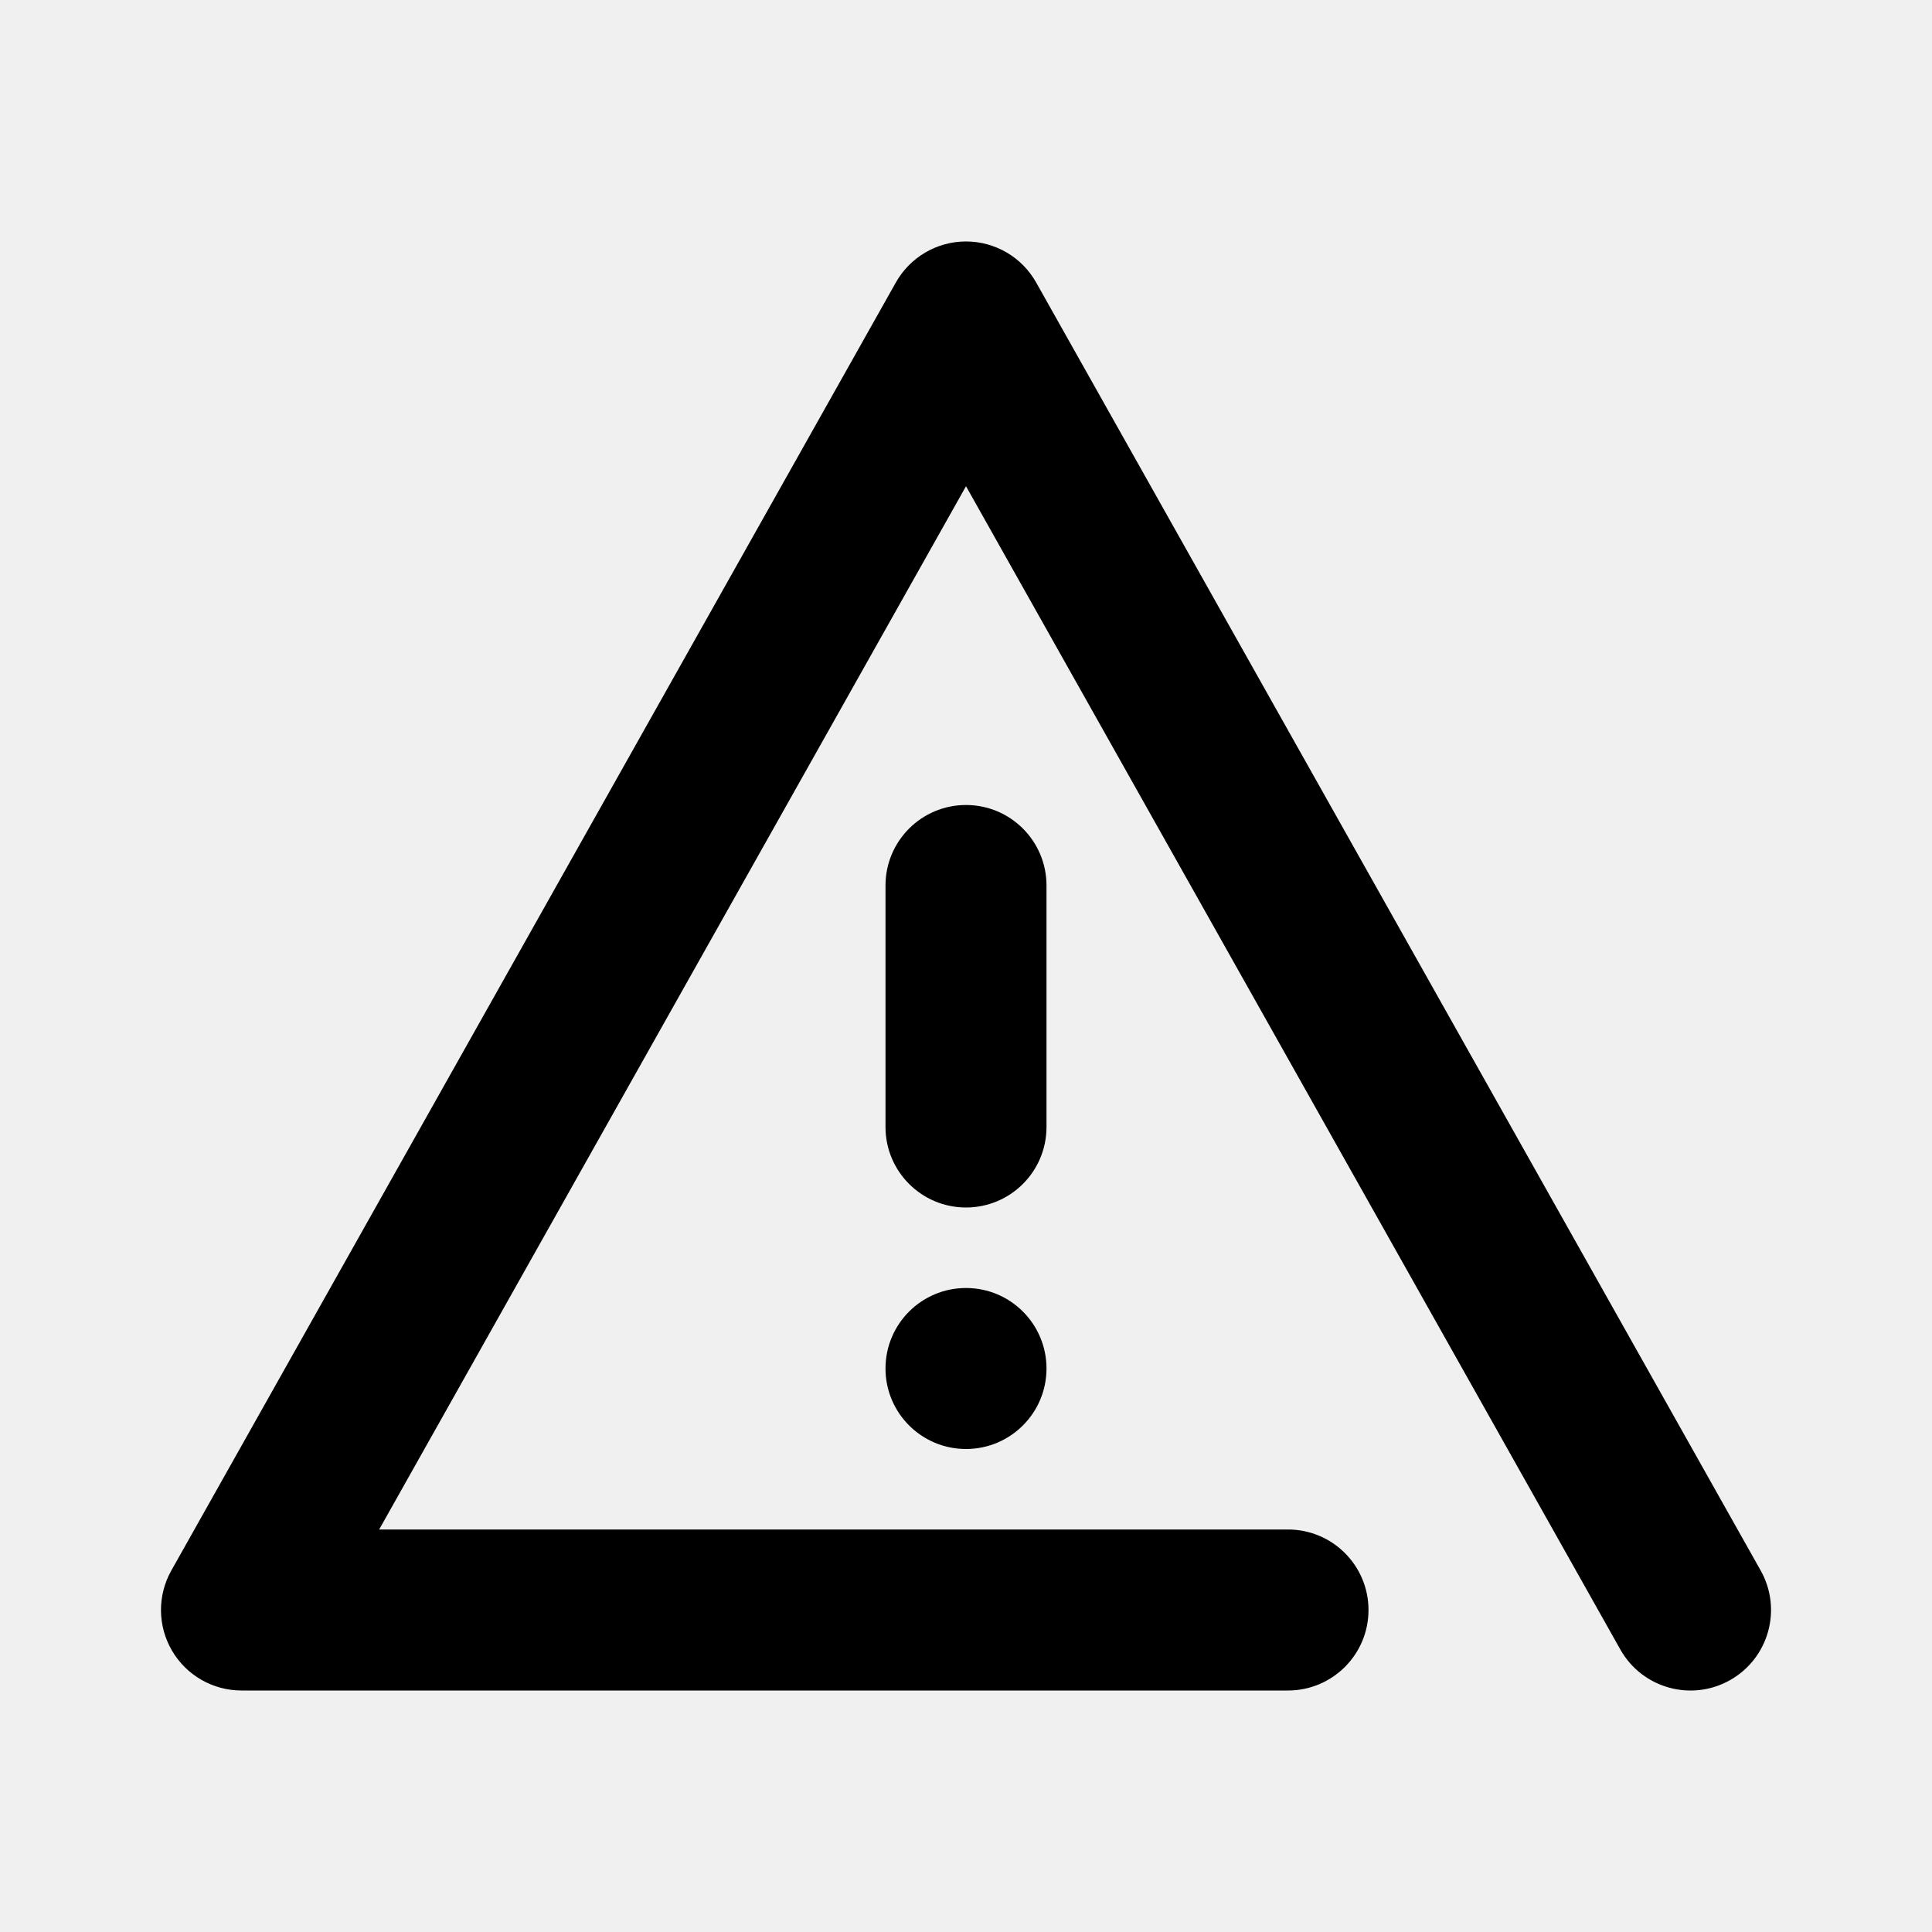
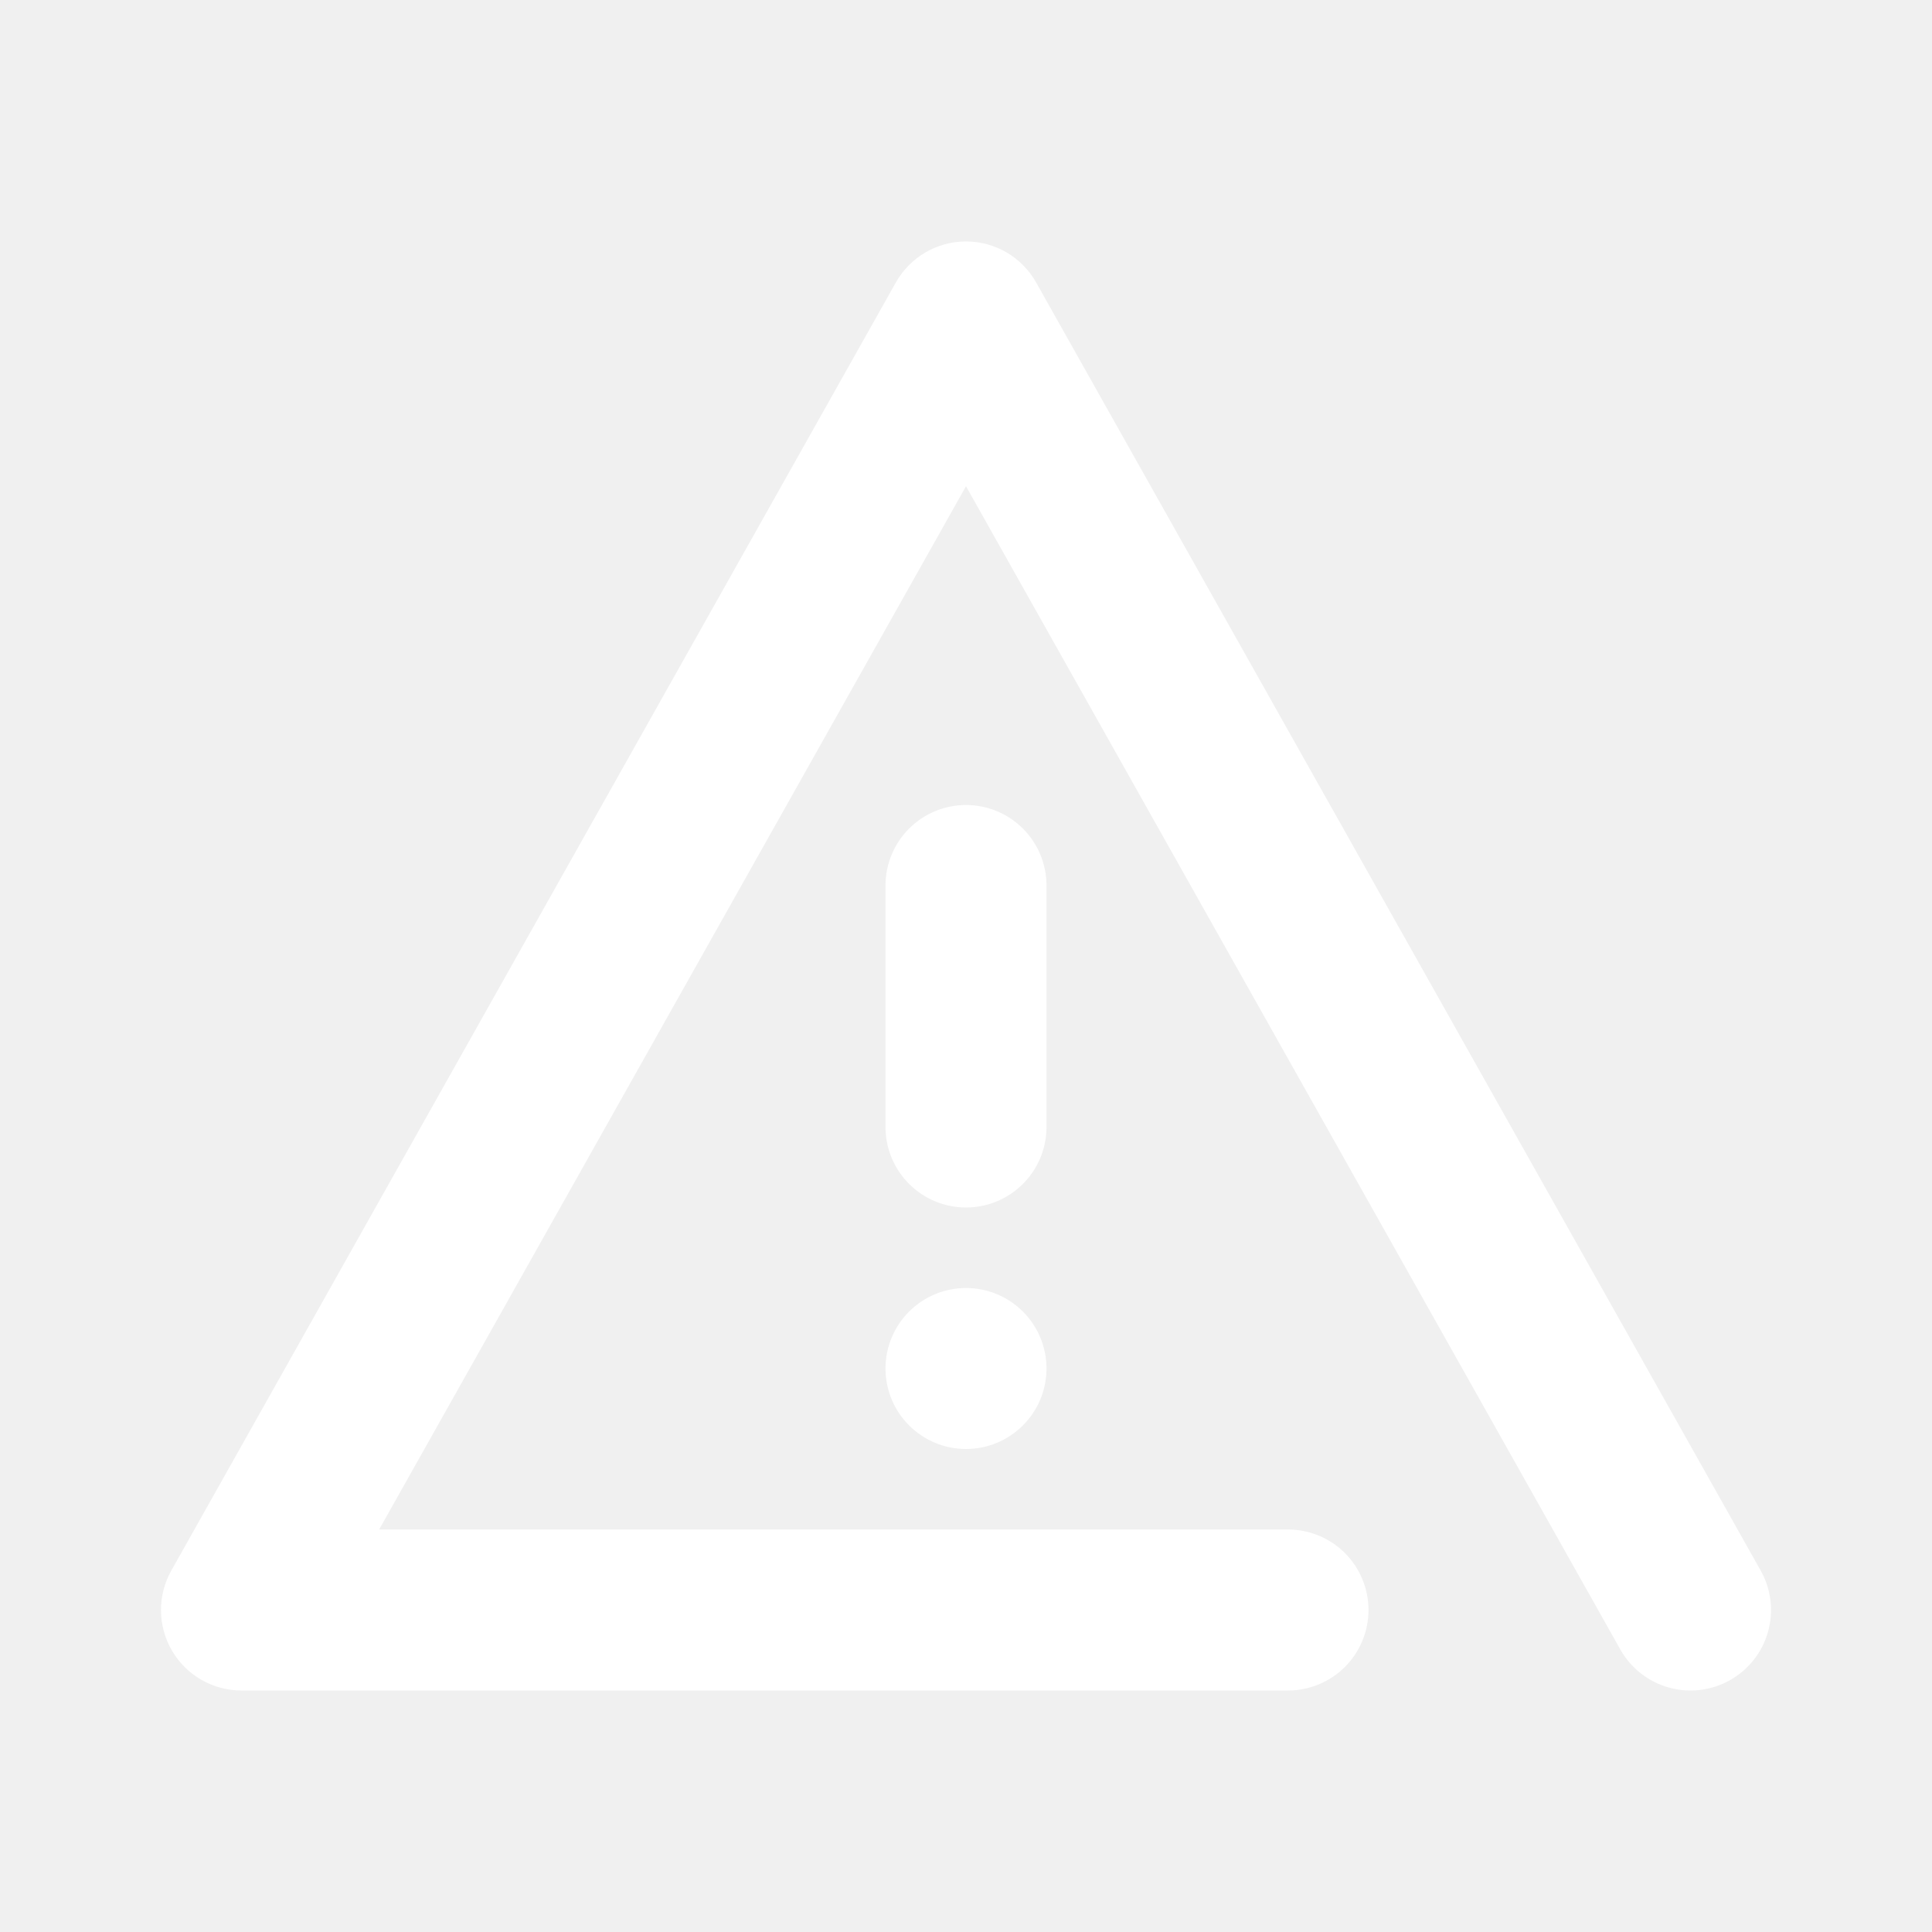
- <svg xmlns="http://www.w3.org/2000/svg" width="24" height="24" viewBox="0 0 24 24">
-   <path d="M4.71 19H16a1 1 0 0 1 0 2H3a1 1 0 0 1-.872-1.49l9-16a1 1 0 0 1 1.744 0l9 16a1 1 0 1 1-1.744.98L12 6.04 4.71 19zM11 11a1 1 0 0 1 2 0v3a1 1 0 0 1-2 0v-3zm1 7a1 1 0 1 1 0-2 1 1 0 0 1 0 2z" fill="#000" fill-rule="nonzero" />
+ <svg xmlns="http://www.w3.org/2000/svg" width="76" height="76" viewBox="0 0 76 76" fill="none">
+   <path d="M14.915 60.167H50.667C51.507 60.167 52.312 60.5 52.906 61.094C53.5 61.688 53.833 62.493 53.833 63.333C53.833 64.173 53.5 64.979 52.906 65.573C52.312 66.166 51.507 66.5 50.667 66.5H9.5C8.947 66.5 8.404 66.356 7.924 66.081C7.445 65.806 7.045 65.41 6.766 64.933C6.487 64.456 6.337 63.914 6.333 63.361C6.328 62.808 6.468 62.264 6.739 61.782L35.239 11.115C35.514 10.625 35.915 10.216 36.4 9.932C36.885 9.648 37.438 9.498 38 9.498C38.562 9.498 39.115 9.648 39.6 9.932C40.085 10.216 40.486 10.625 40.761 11.115L69.261 61.782C69.673 62.514 69.777 63.38 69.55 64.189C69.323 64.998 68.784 65.683 68.052 66.095C67.319 66.506 66.454 66.61 65.645 66.383C64.836 66.156 64.15 65.617 63.739 64.885L38 19.127L14.915 60.167ZM34.833 34.833C34.833 33.993 35.167 33.188 35.761 32.594C36.355 32 37.16 31.667 38 31.667C38.84 31.667 39.645 32 40.239 32.594C40.833 33.188 41.167 33.993 41.167 34.833V44.333C41.167 45.173 40.833 45.979 40.239 46.572C39.645 47.166 38.84 47.5 38 47.5C37.16 47.5 36.355 47.166 35.761 46.572C35.167 45.979 34.833 45.173 34.833 44.333V34.833ZM38 57C37.16 57 36.355 56.666 35.761 56.072C35.167 55.479 34.833 54.673 34.833 53.833C34.833 52.993 35.167 52.188 35.761 51.594C36.355 51 37.16 50.667 38 50.667C38.84 50.667 39.645 51 40.239 51.594C40.833 52.188 41.167 52.993 41.167 53.833C41.167 54.673 40.833 55.479 40.239 56.072C39.645 56.666 38.84 57 38 57Z" fill="white" />
</svg>
